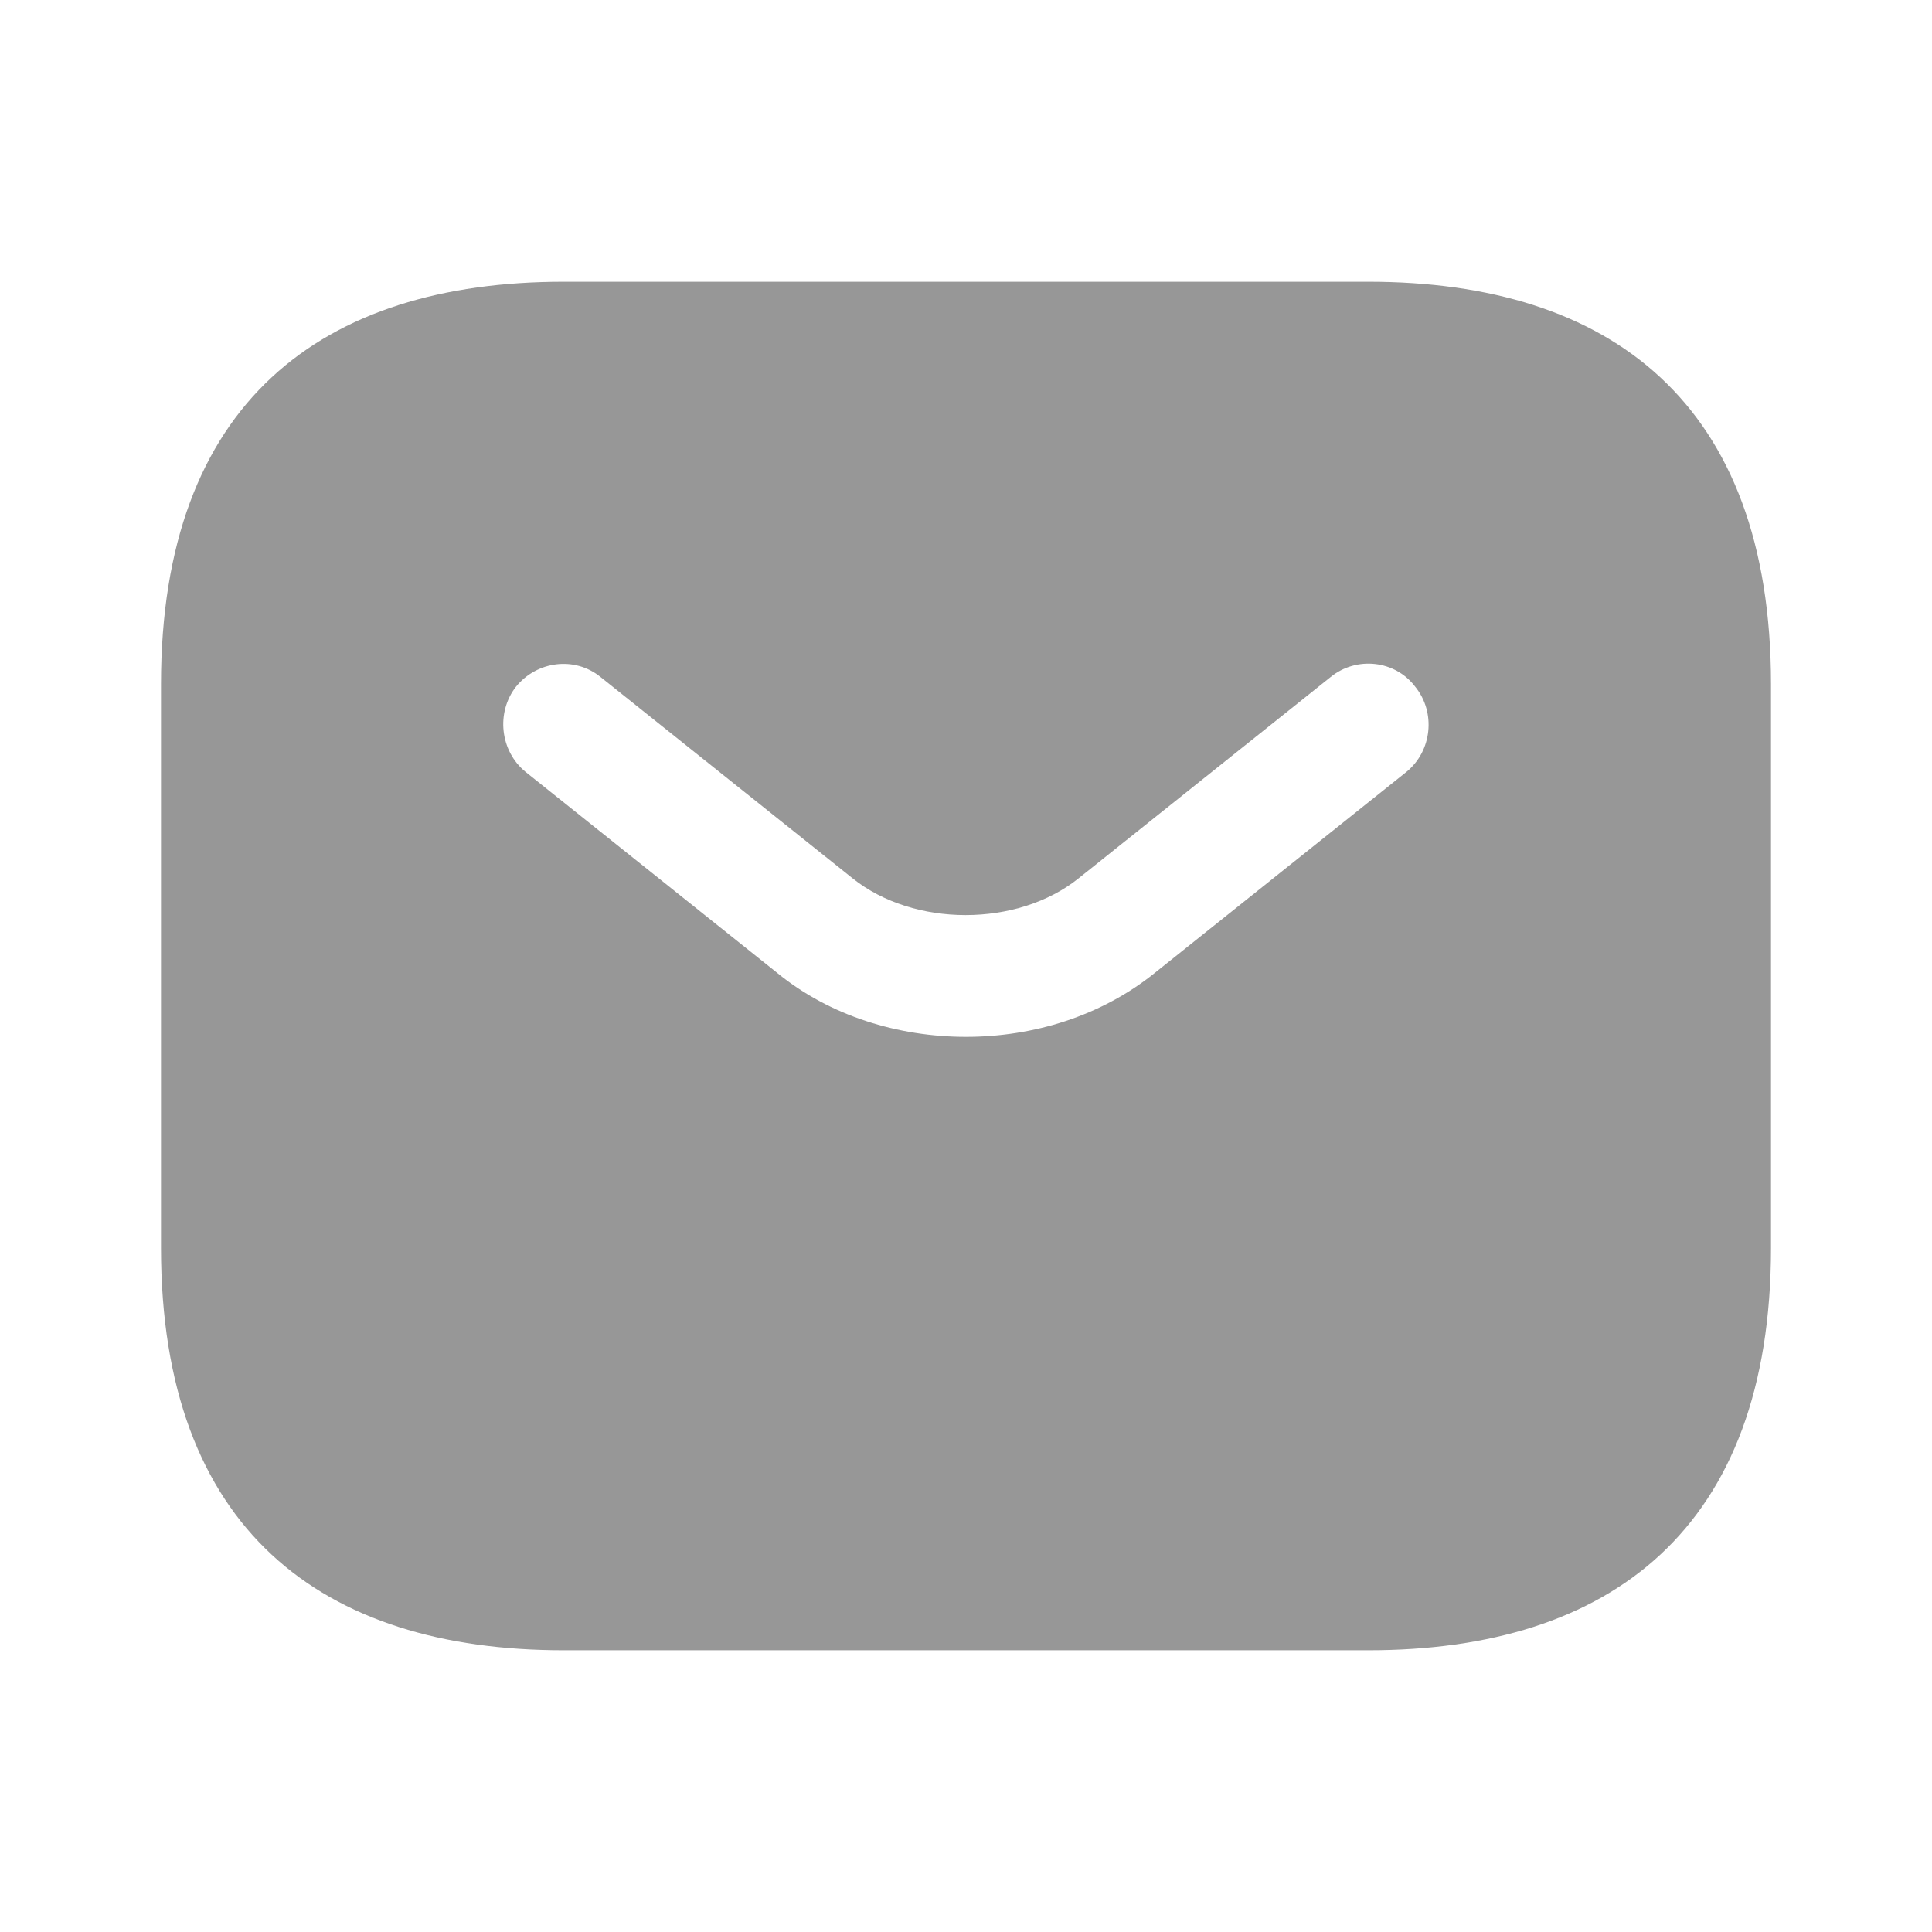
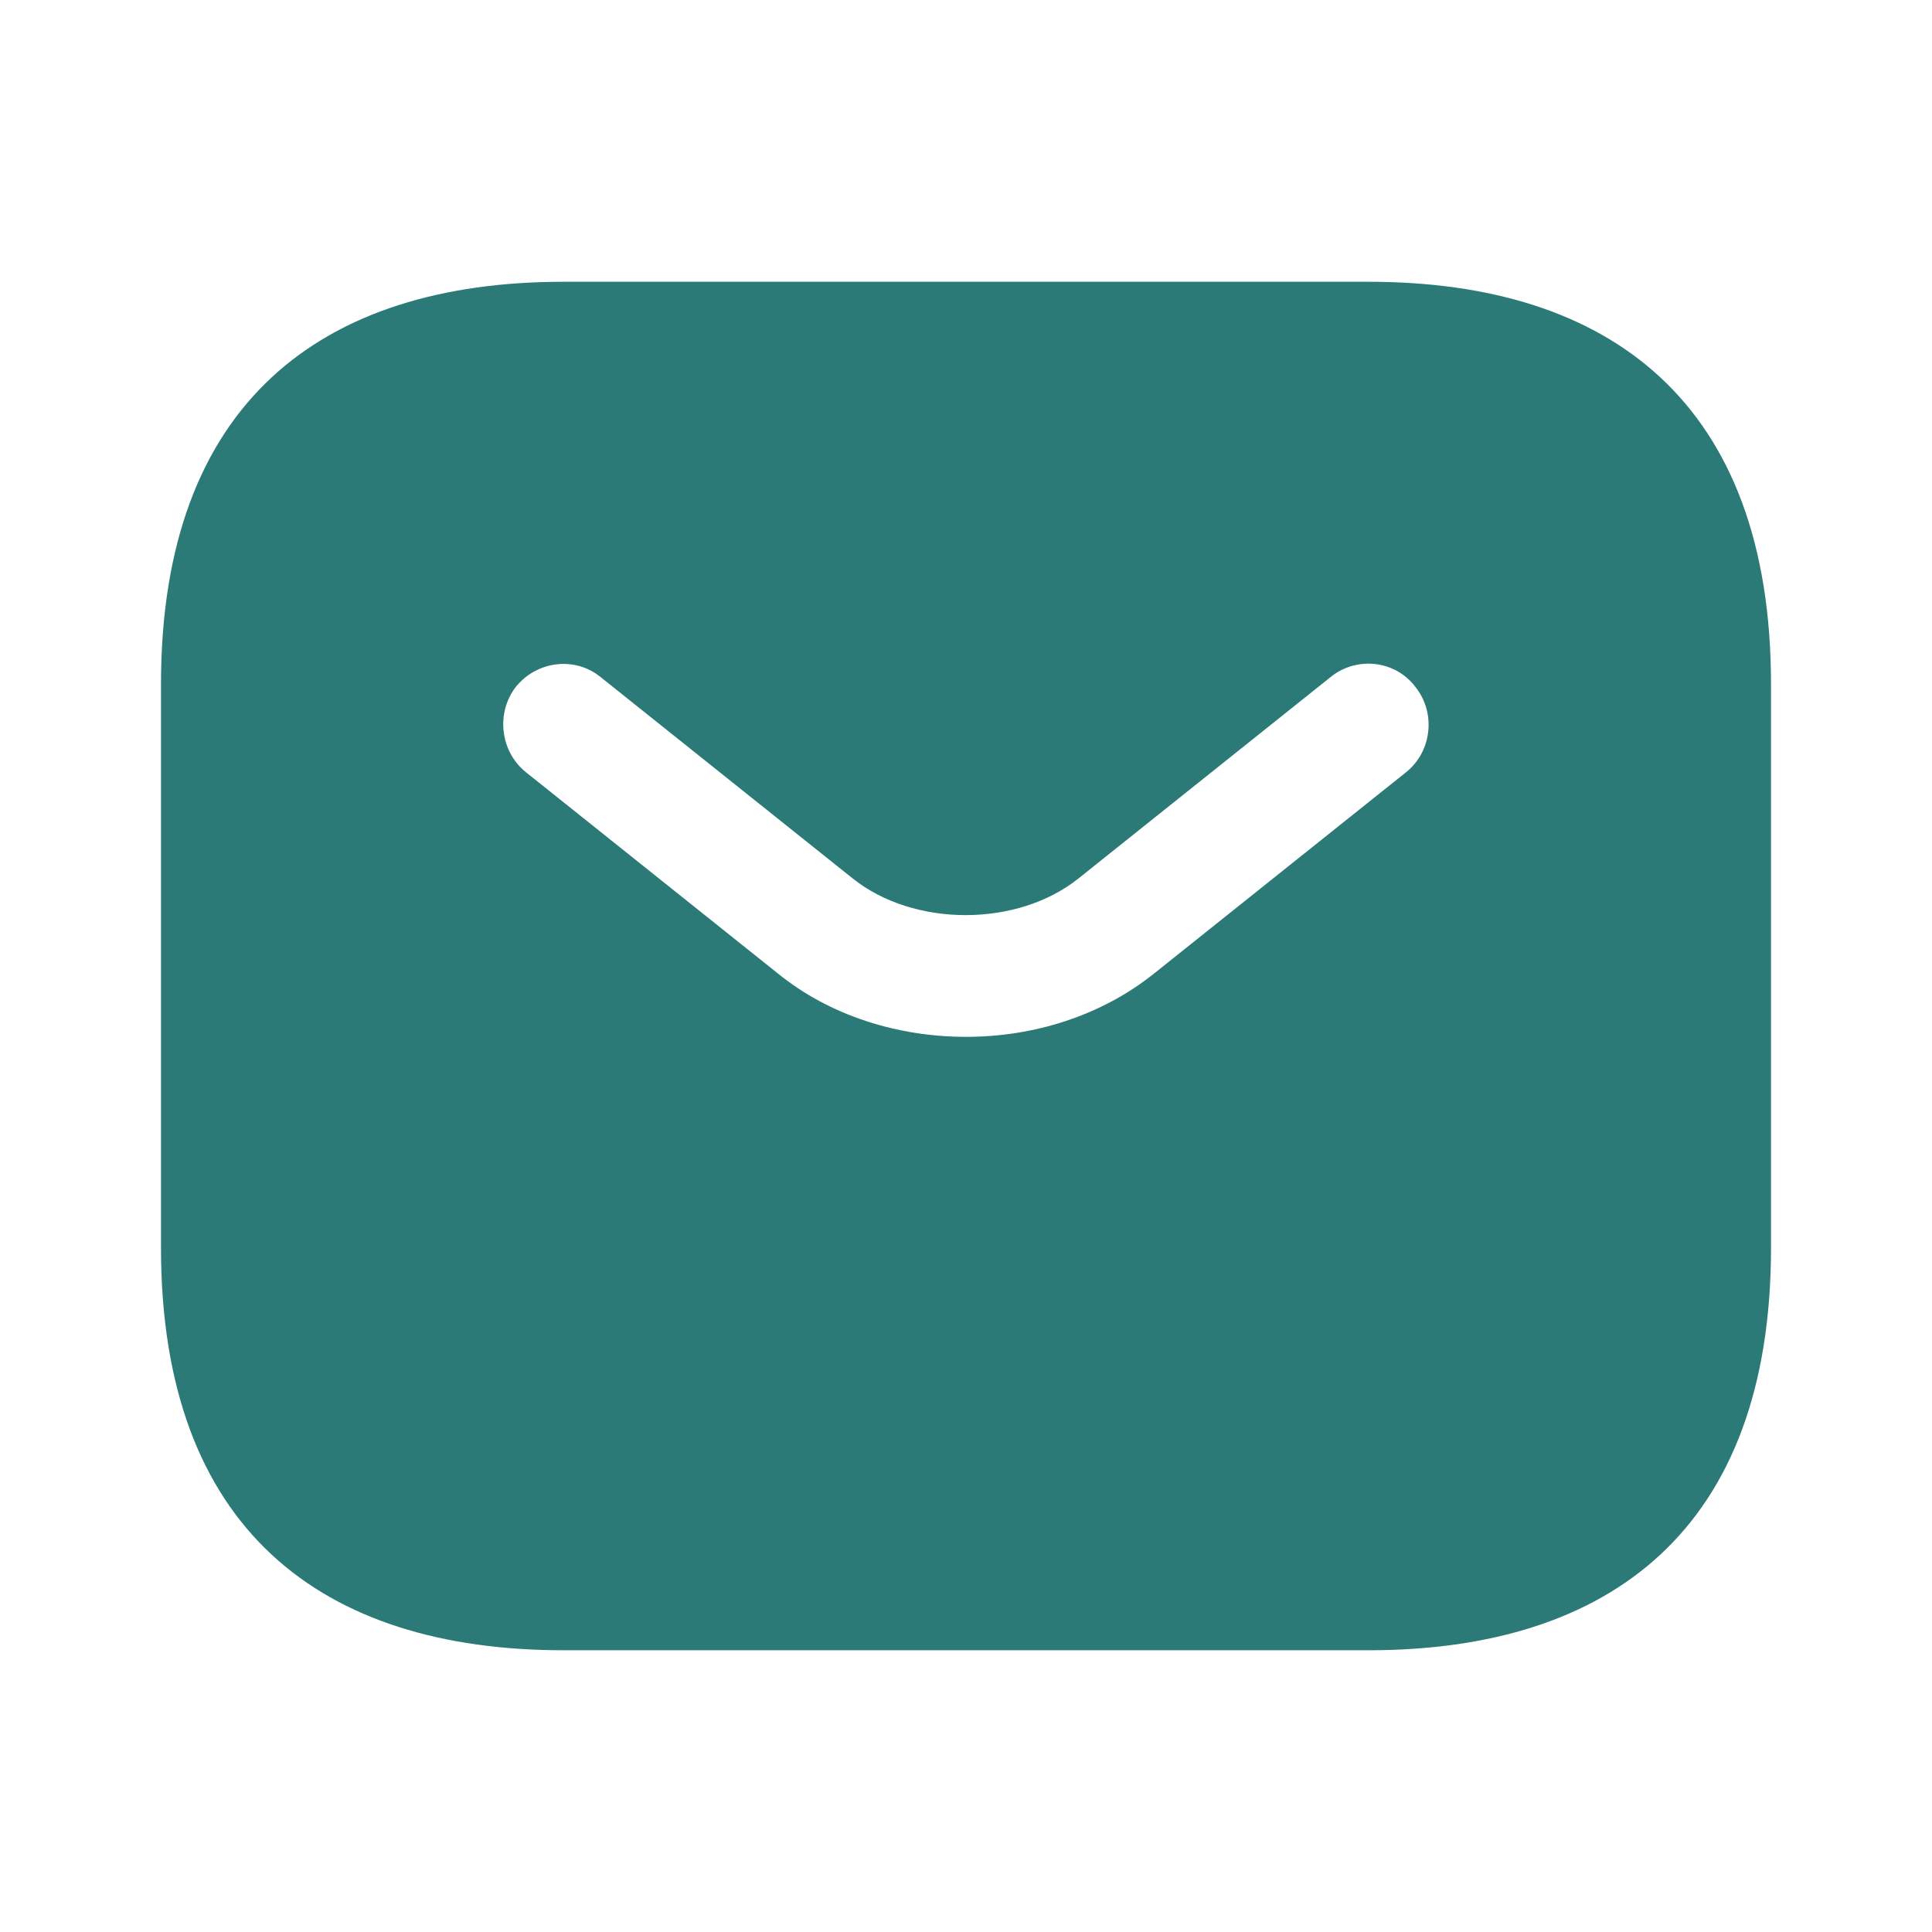
- <svg xmlns="http://www.w3.org/2000/svg" width="24" height="24" viewBox="0 0 24 24" fill="none">
-   <path d="M17 3.5H7C4 3.5 2 5 2 8.5V15.5C2 19 4 20.5 7 20.5H17C20 20.5 22 19 22 15.5V8.5C22 5 20 3.5 17 3.5ZM17.47 9.59L14.34 12.09C13.68 12.62 12.84 12.88 12 12.88C11.16 12.88 10.31 12.62 9.66 12.09L6.53 9.59C6.21 9.33 6.16 8.85 6.41 8.53C6.67 8.21 7.14 8.15 7.46 8.41L10.59 10.91C11.35 11.52 12.64 11.52 13.4 10.91L16.53 8.41C16.85 8.15 17.33 8.2 17.58 8.53C17.84 8.85 17.79 9.33 17.47 9.59Z" fill="#979797" />
+ <svg xmlns="http://www.w3.org/2000/svg" width="64" height="64" viewBox="0 0 64 64" fill="none">
+   <path d="M45.333 9.334H18.667C10.667 9.334 5.333 13.334 5.333 22.667V41.334C5.333 50.667 10.667 54.667 18.667 54.667H45.333C53.333 54.667 58.667 50.667 58.667 41.334V22.667C58.667 13.334 53.333 9.334 45.333 9.334ZM46.587 25.574L38.24 32.241C36.48 33.654 34.24 34.347 32 34.347C29.76 34.347 27.493 33.654 25.76 32.241L17.413 25.574C16.56 24.881 16.427 23.601 17.093 22.747C17.787 21.894 19.04 21.734 19.893 22.427L28.24 29.094C30.267 30.721 33.707 30.721 35.733 29.094L44.08 22.427C44.933 21.734 46.213 21.867 46.88 22.747C47.573 23.601 47.44 24.881 46.587 25.574Z" fill="#2B7A78" />
</svg>
